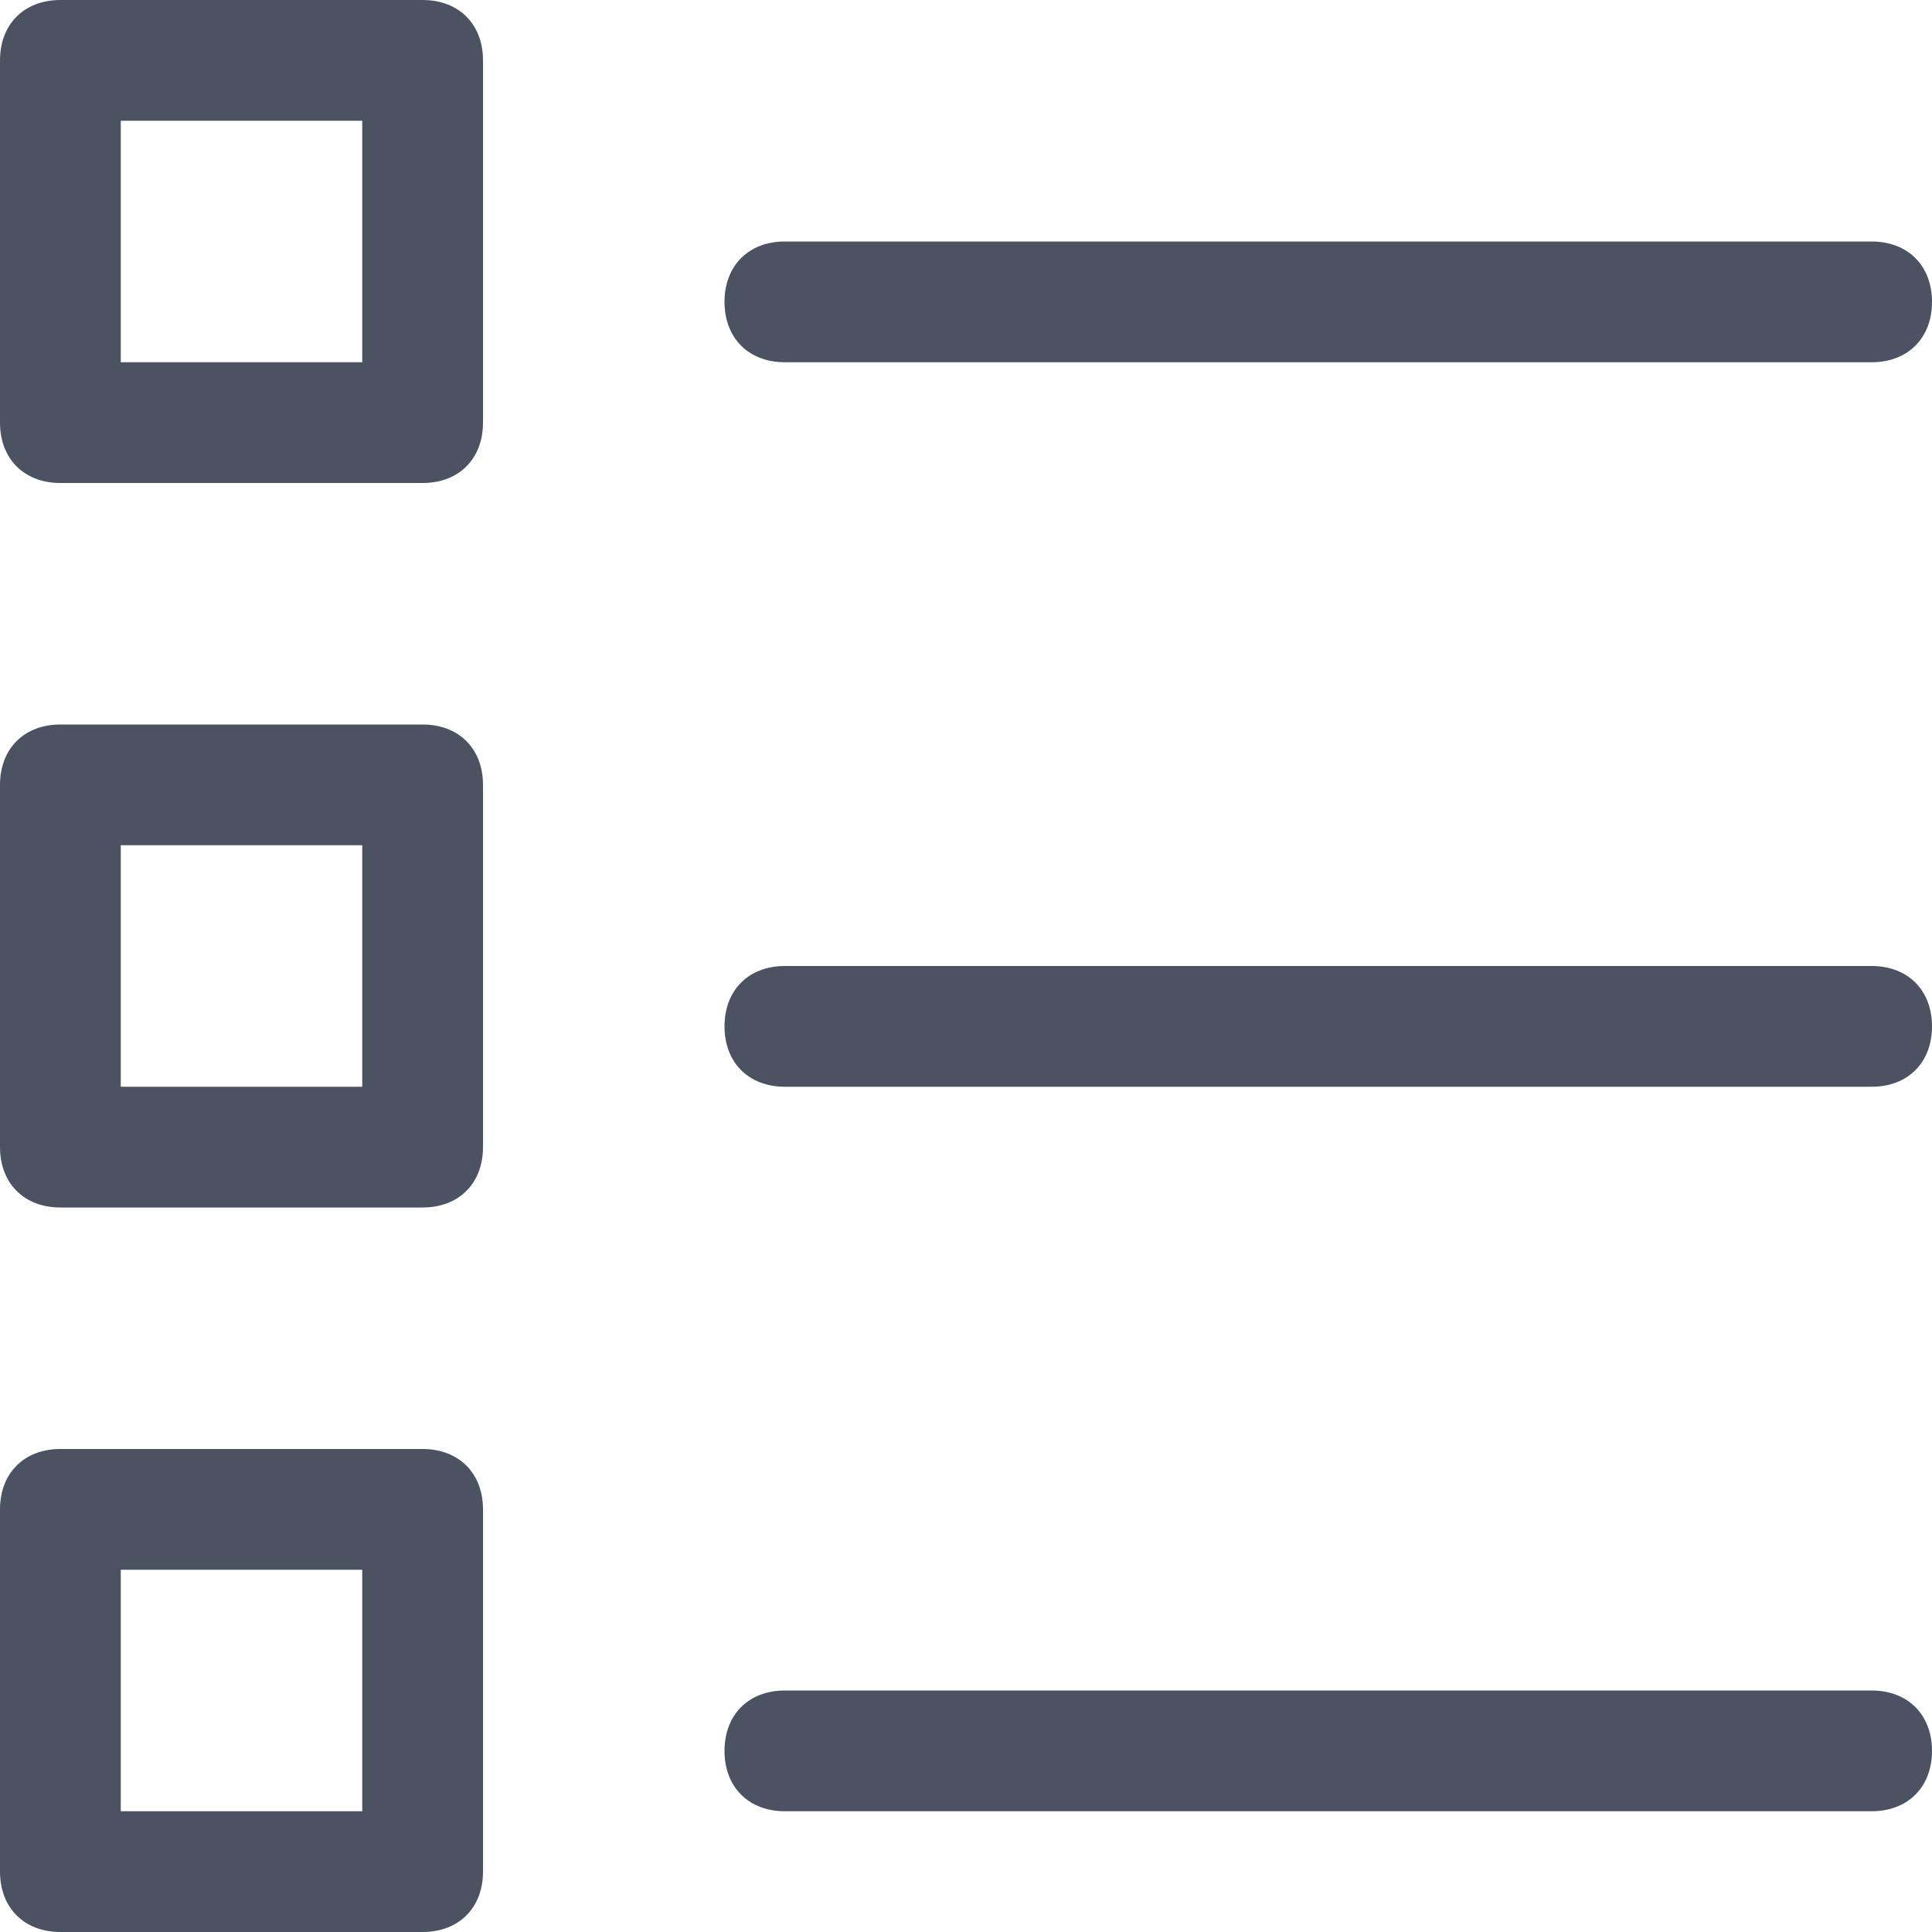
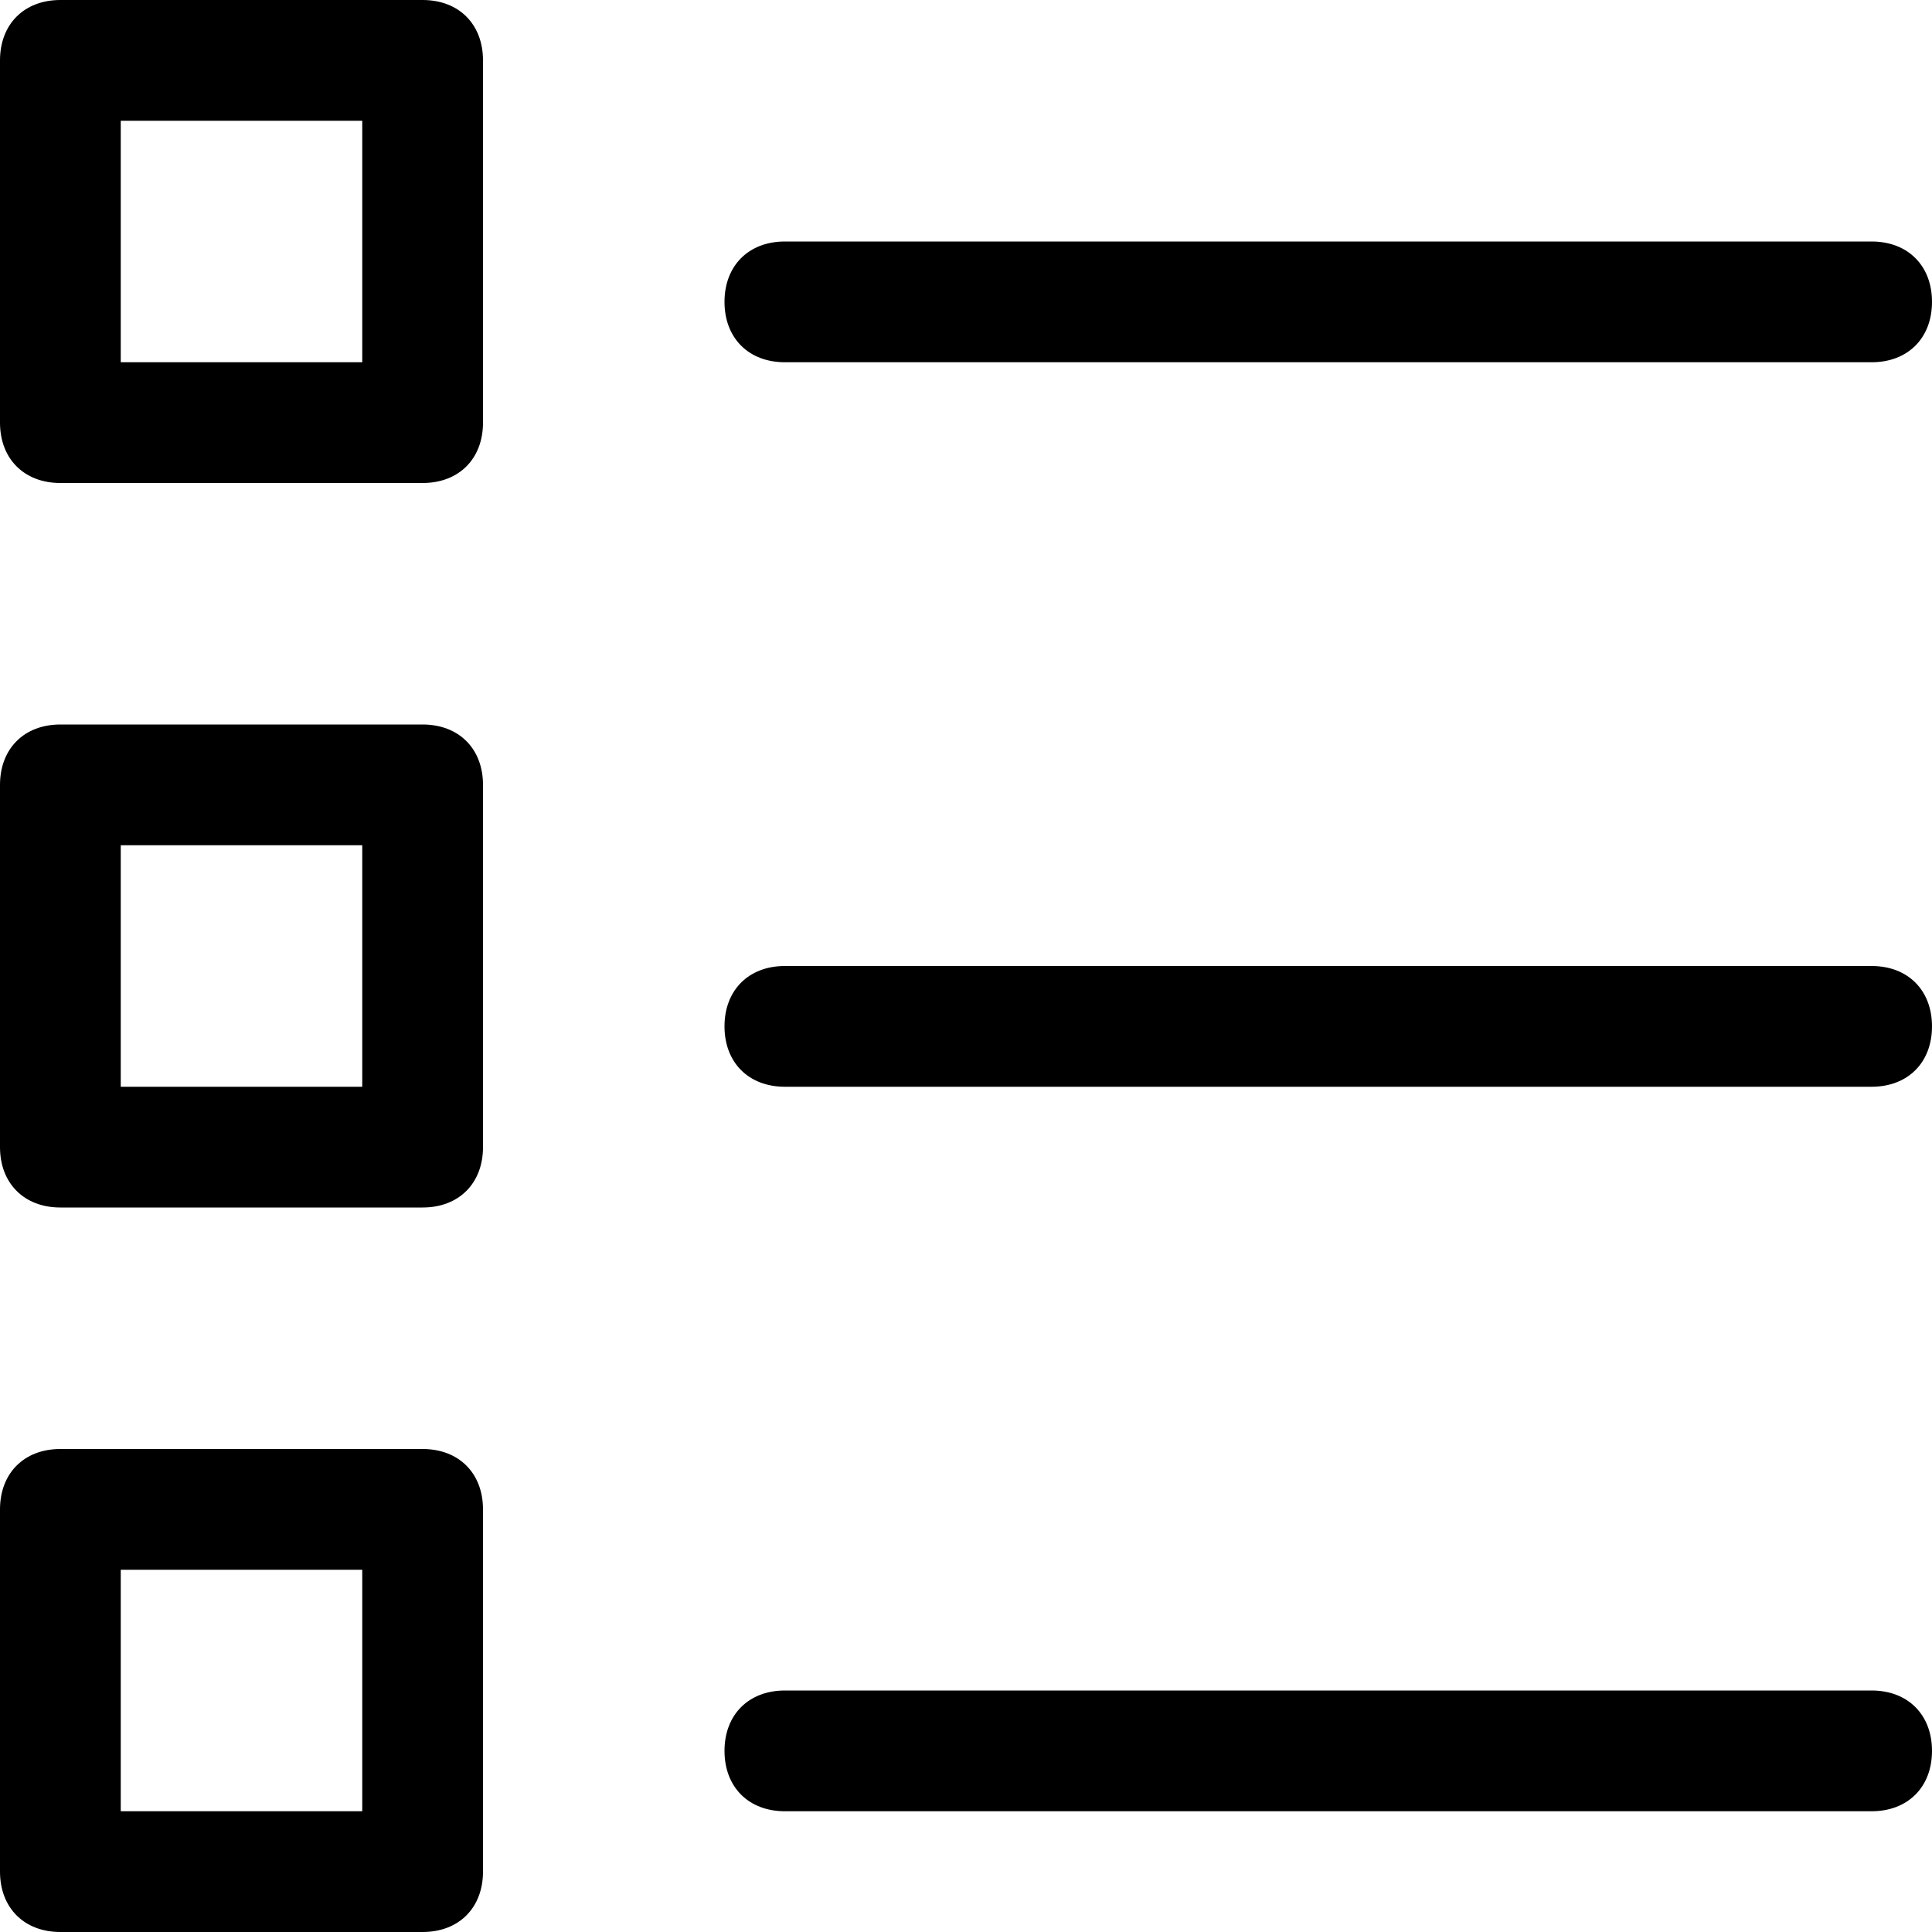
<svg xmlns="http://www.w3.org/2000/svg" version="1.1" id="Layer_1" x="0px" y="0px" viewBox="0 0 16 16" style="enable-background:new 0 0 16 16;" xml:space="preserve">
-   <style type="text/css">
- 	.st0{fill:#4B5362;}
- </style>
  <g>
    <path class="st0" d="M3.5,0h-3C0.2,0,0,0.2,0,0.5v3C0,3.8,0.2,4,0.5,4h3C3.8,4,4,3.8,4,3.5v-3C4,0.2,3.8,0,3.5,0z M3,3H1V1h2V3z" />
    <path class="st0" d="M3.5,6h-3C0.2,6,0,6.2,0,6.5v3C0,9.8,0.2,10,0.5,10h3C3.8,10,4,9.8,4,9.5v-3C4,6.2,3.8,6,3.5,6z M3,9H1V7h2V9z   " />
    <path class="st0" d="M3.5,12h-3C0.2,12,0,12.2,0,12.5v3C0,15.8,0.2,16,0.5,16h3C3.8,16,4,15.8,4,15.5v-3C4,12.2,3.8,12,3.5,12z    M3,15H1v-2h2V15z" />
    <path class="st0" d="M6.5,3h9C15.8,3,16,2.8,16,2.5S15.8,2,15.5,2h-9C6.2,2,6,2.2,6,2.5S6.2,3,6.5,3z" />
    <path class="st0" d="M15.5,8h-9C6.2,8,6,8.2,6,8.5S6.2,9,6.5,9h9C15.8,9,16,8.8,16,8.5S15.8,8,15.5,8z" />
    <path class="st0" d="M15.5,14h-9C6.2,14,6,14.2,6,14.5S6.2,15,6.5,15h9c0.3,0,0.5-0.2,0.5-0.5S15.8,14,15.5,14z" />
  </g>
</svg>
